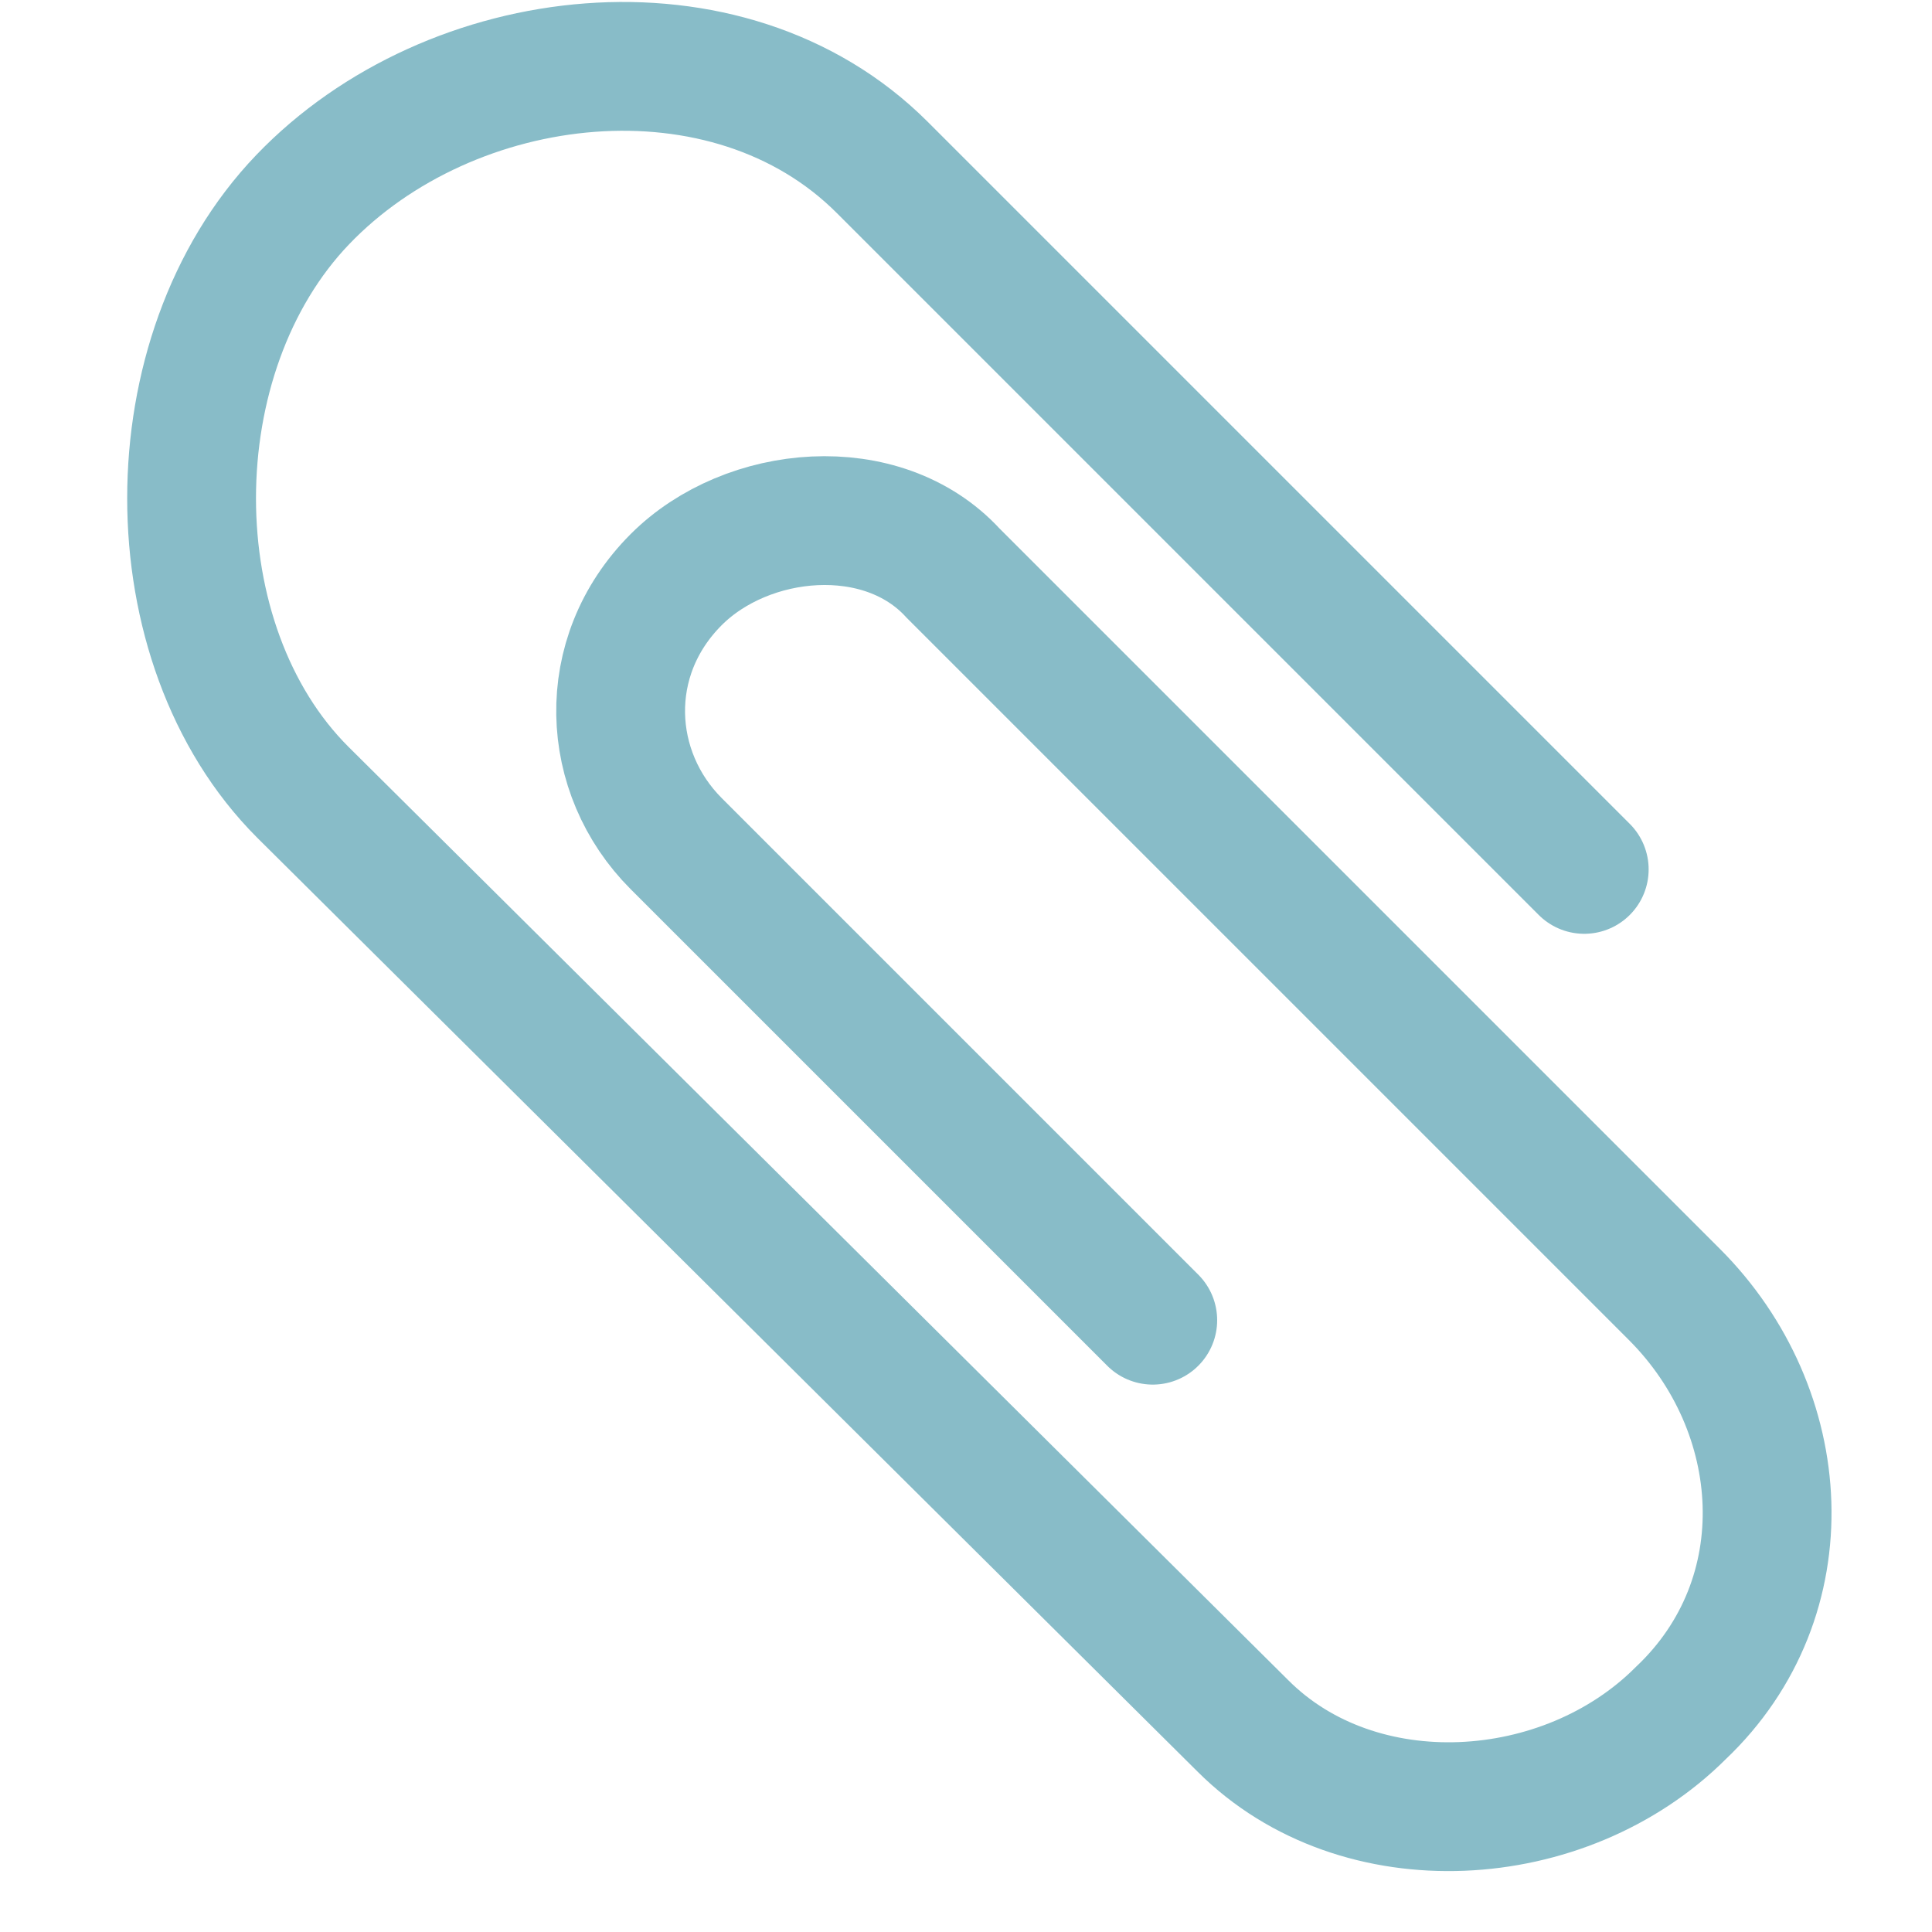
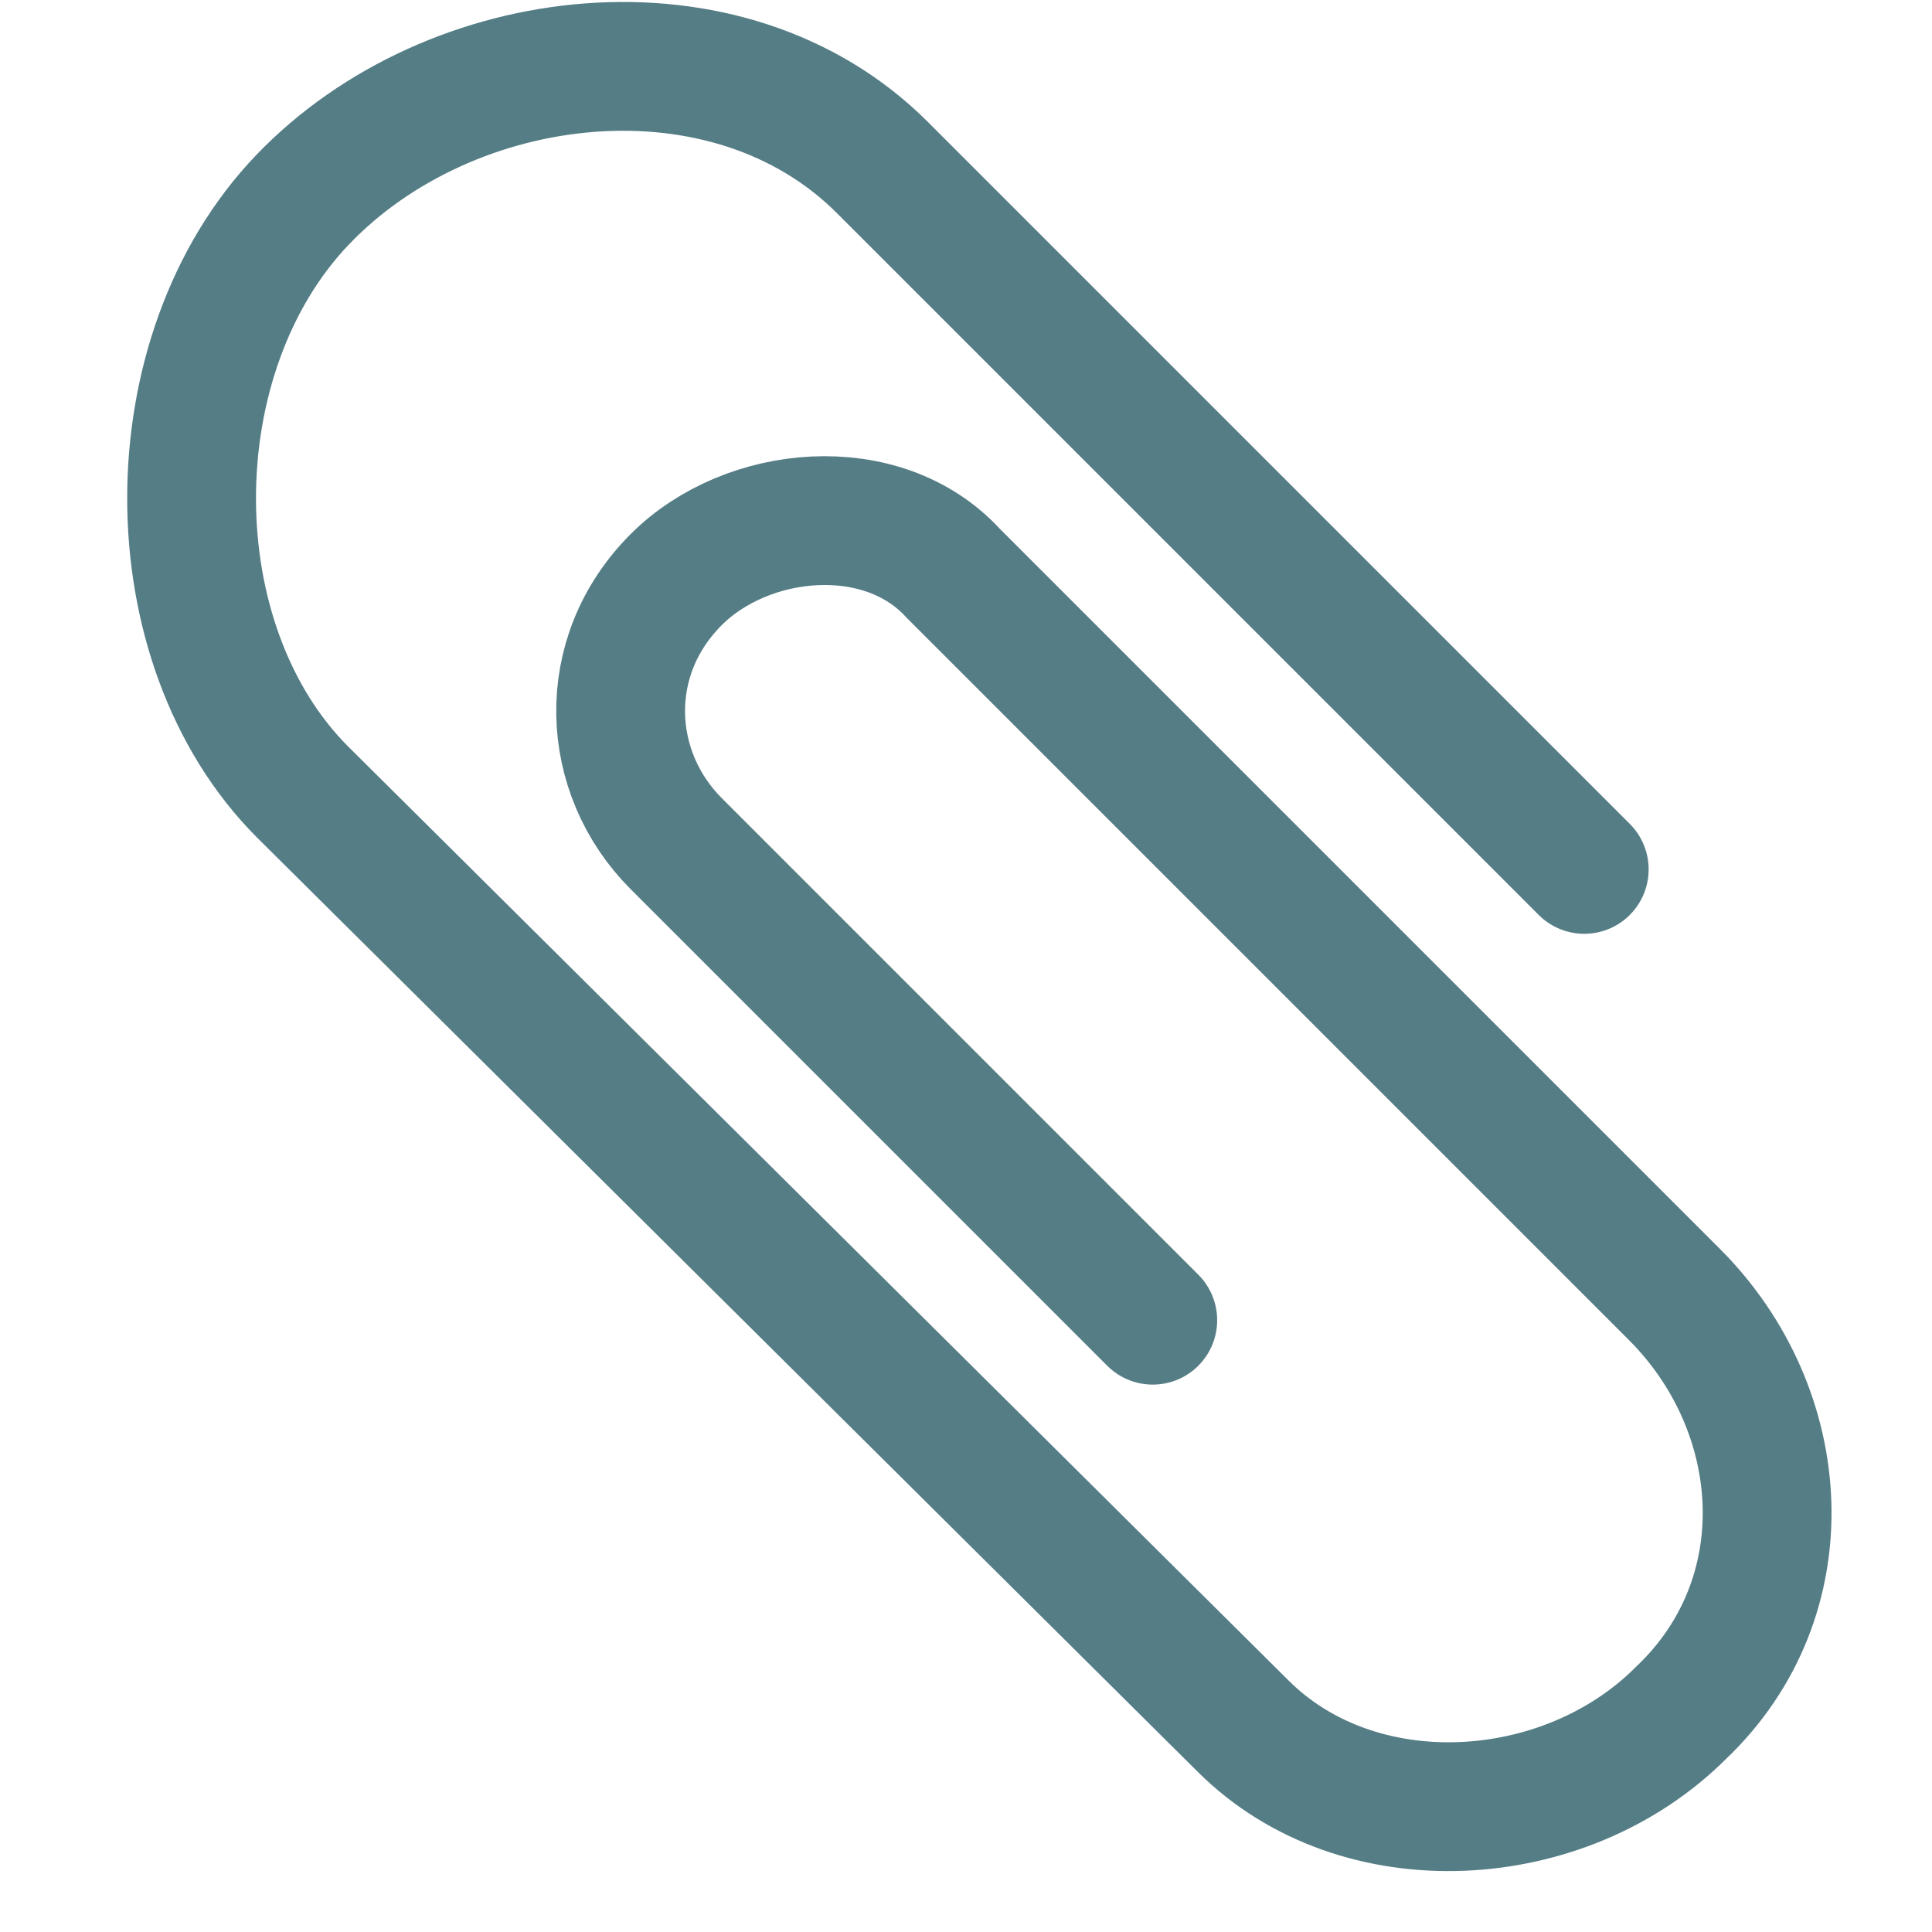
<svg xmlns="http://www.w3.org/2000/svg" version="1.1" id="Layer_1" x="0px" y="0px" viewBox="0 0 30 30" enable-background="new 0 0 30 30" xml:space="preserve">
-   <path fill="none" stroke="#88BCC8" stroke-width="2" stroke-linecap="round" stroke-miterlimit="10" d="M17.9,20.5l-7.4-7.4  c-1.1-1.1-1.2-2.9,0-4.1c1.1-1.1,3.2-1.3,4.3-0.1L26,20.1c1.8,1.8,2,4.7,0.1,6.5c-1.8,1.8-5,2-6.8,0.2L4.7,12.3  c-2.3-2.3-2.3-6.8,0-9.2s6.6-2.9,9-0.5l10.9,10.9" />
+   <path fill="none" stroke="#557D86" stroke-width="2" stroke-linecap="round" stroke-miterlimit="10" d="M17.9,20.5l-7.4-7.4  c-1.1-1.1-1.2-2.9,0-4.1c1.1-1.1,3.2-1.3,4.3-0.1L26,20.1c1.8,1.8,2,4.7,0.1,6.5c-1.8,1.8-5,2-6.8,0.2L4.7,12.3  c-2.3-2.3-2.3-6.8,0-9.2s6.6-2.9,9-0.5l10.9,10.9" />
</svg>
